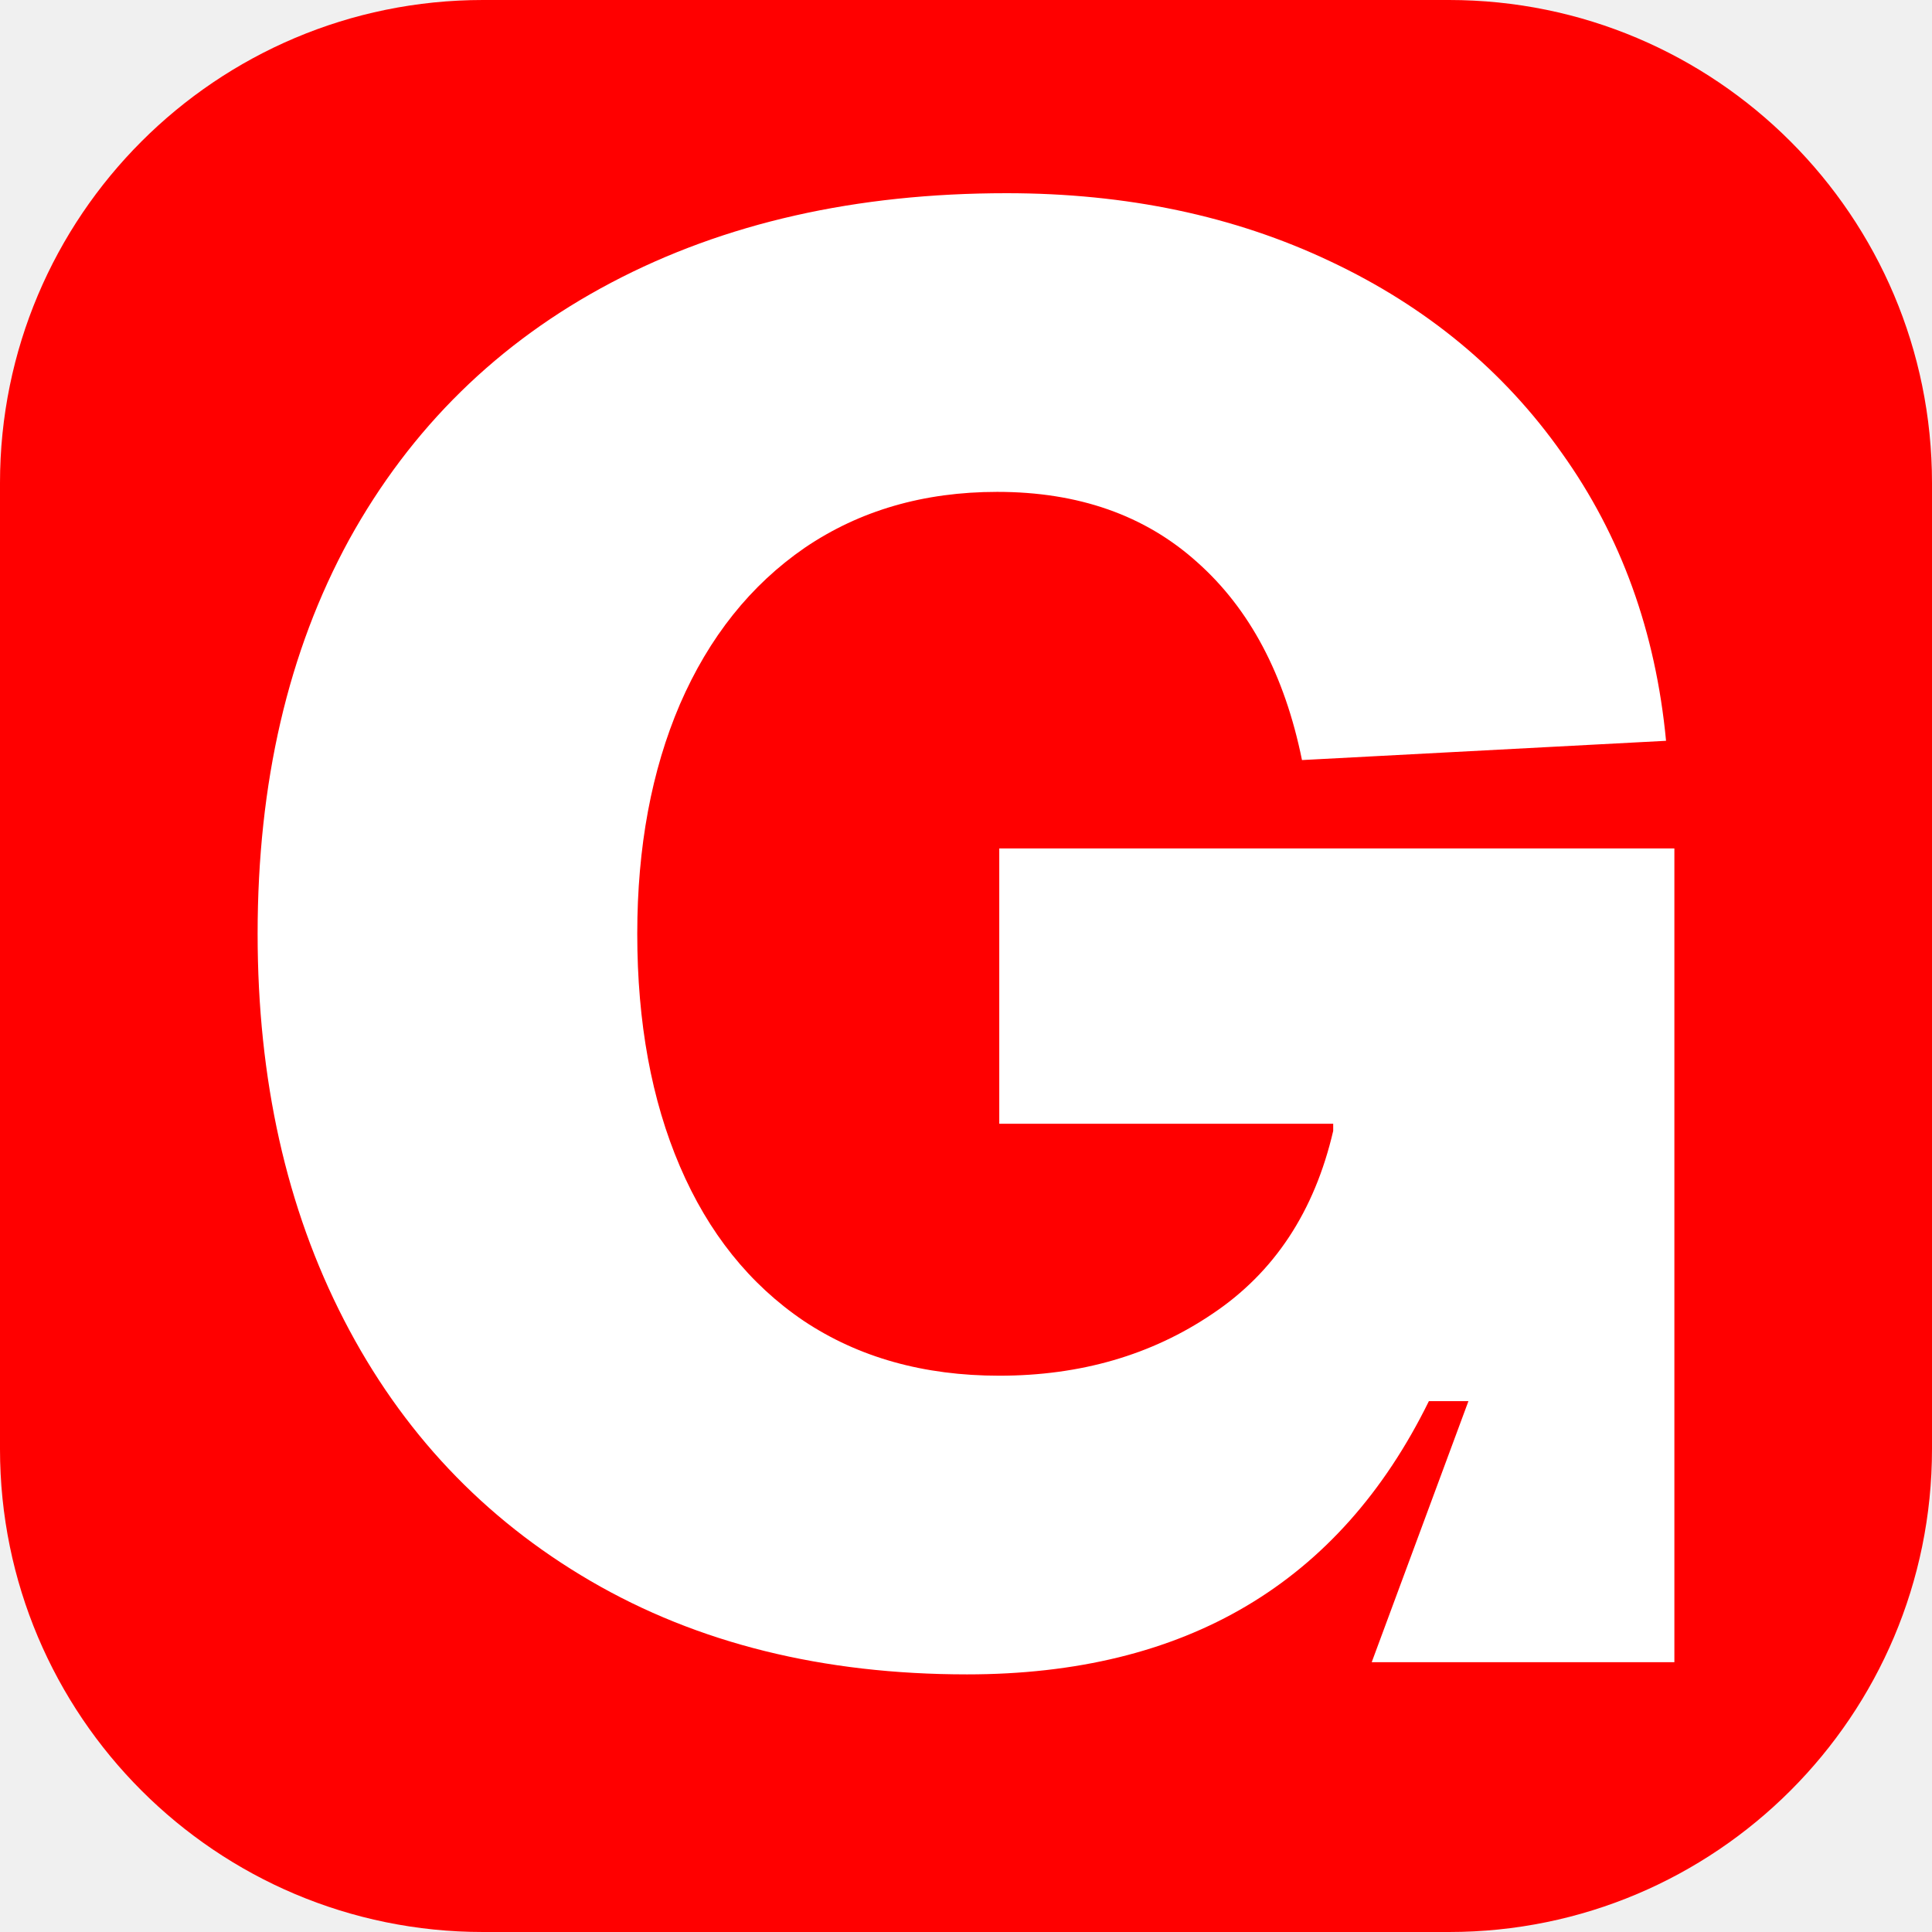
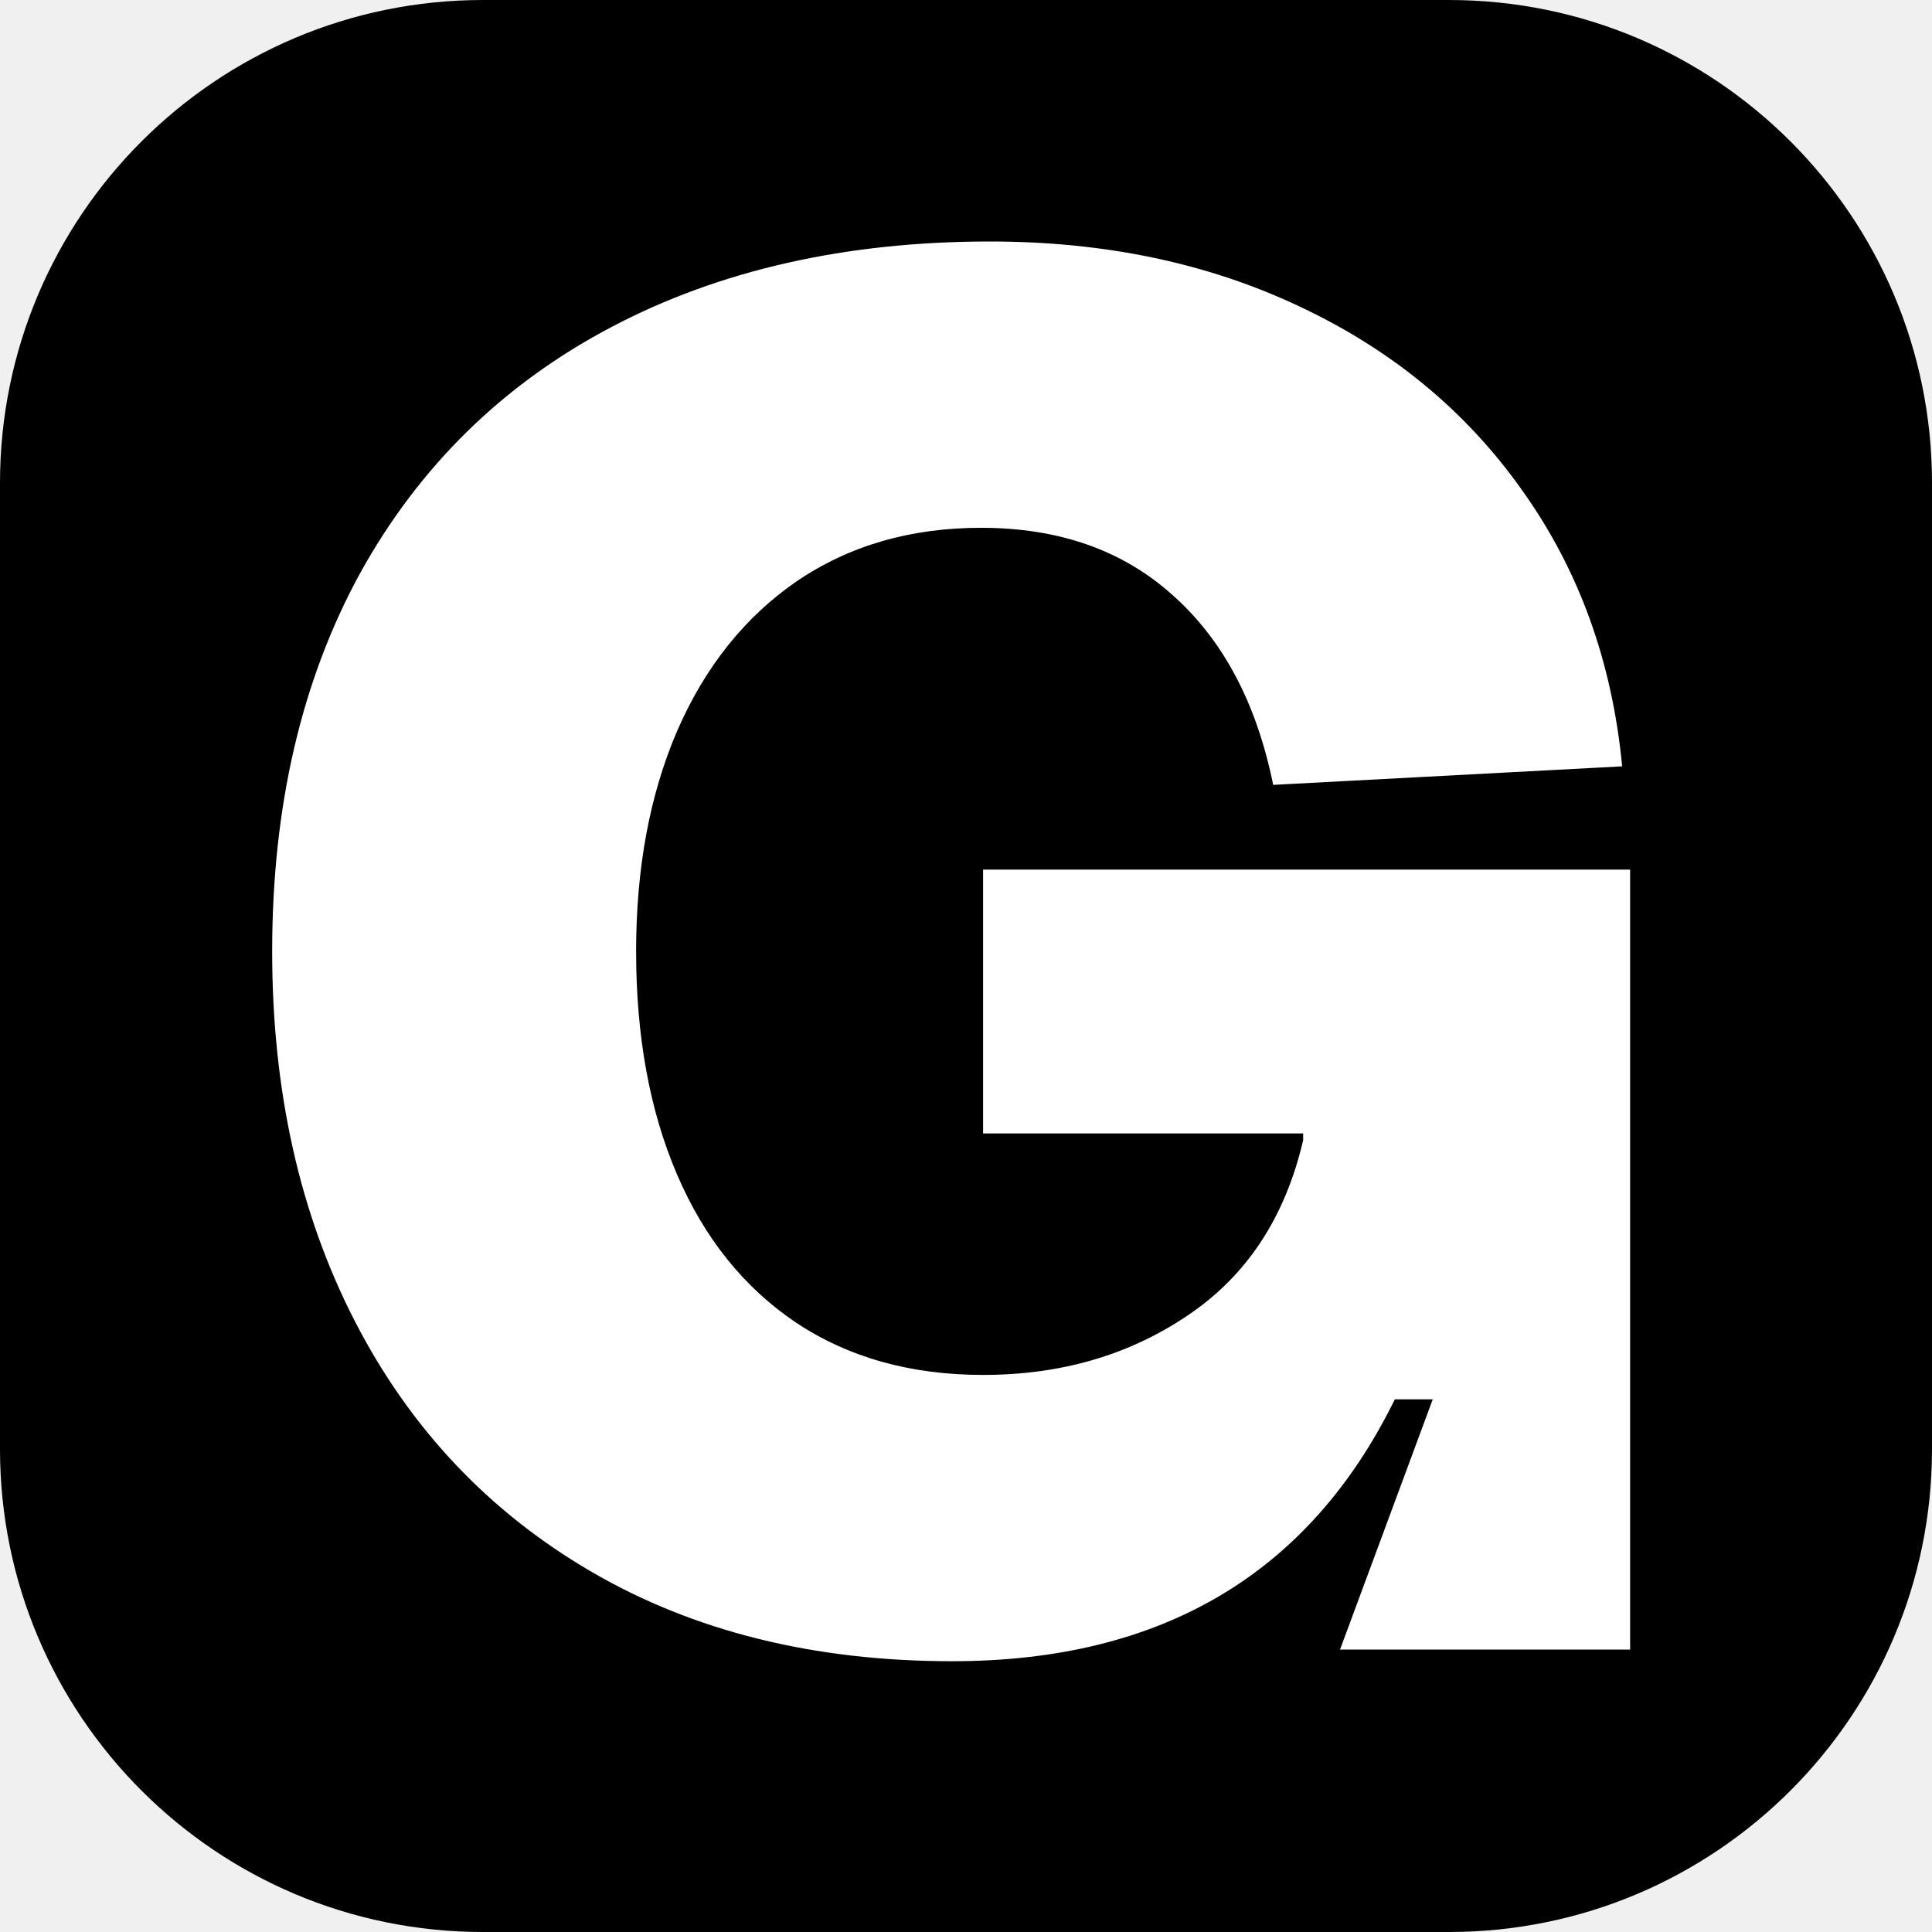
<svg xmlns="http://www.w3.org/2000/svg" width="32" height="32" viewBox="0 0 32 32" fill="none">
  <g clip-path="url(#clip0_2631_38)">
-     <rect width="32" height="32" rx="8" fill="#FF0000" />
-     <path d="M4.267 15.467C4.267 12.965 4.772 10.789 5.783 8.938C6.805 7.087 8.252 5.668 10.125 4.681C11.997 3.694 14.179 3.2 16.672 3.2C18.659 3.2 20.445 3.576 22.03 4.327C23.627 5.079 24.908 6.139 25.872 7.508C26.849 8.876 27.423 10.463 27.595 12.27L21.565 12.589C21.278 11.176 20.698 10.082 19.825 9.308C18.963 8.534 17.861 8.147 16.517 8.147C15.299 8.147 14.237 8.456 13.329 9.073C12.433 9.69 11.744 10.553 11.262 11.664C10.791 12.763 10.555 14.031 10.555 15.467C10.555 16.936 10.791 18.221 11.262 19.32C11.733 20.419 12.416 21.272 13.312 21.878C14.22 22.483 15.299 22.786 16.551 22.786C17.895 22.786 19.073 22.444 20.083 21.76C21.106 21.076 21.772 20.066 22.082 18.731V18.613H16.551V14.053H27.733V27.531H22.72L24.322 23.207H23.667C22.185 26.224 19.635 27.733 16.017 27.733C13.628 27.733 11.549 27.217 9.78 26.185C8.011 25.153 6.65 23.712 5.697 21.861C4.743 20.01 4.267 17.878 4.267 15.467Z" fill="white" />
+     <rect width="32" height="32" rx="8" fill="black" />
+     <path d="M4.508 15.758C4.508 13.36 4.992 11.274 5.961 9.5C6.941 7.726 8.328 6.365 10.123 5.419C11.917 4.473 14.009 4 16.398 4C18.303 4 20.015 4.36 21.534 5.081C23.064 5.801 24.292 6.817 25.217 8.129C26.153 9.441 26.703 10.962 26.868 12.693L21.088 13C20.813 11.645 20.257 10.597 19.42 9.855C18.595 9.113 17.538 8.742 16.25 8.742C15.082 8.742 14.064 9.037 13.194 9.629C12.336 10.22 11.675 11.048 11.213 12.113C10.761 13.166 10.536 14.381 10.536 15.758C10.536 17.166 10.761 18.397 11.213 19.451C11.664 20.505 12.319 21.322 13.178 21.902C14.048 22.483 15.082 22.773 16.283 22.773C17.571 22.773 18.699 22.445 19.668 21.79C20.648 21.134 21.286 20.166 21.584 18.886V18.773H16.283V14.403H27V27.322H22.195L23.731 23.177H23.103C21.683 26.069 19.239 27.515 15.771 27.515C13.481 27.515 11.488 27.02 9.792 26.031C8.097 25.042 6.792 23.66 5.879 21.886C4.965 20.112 4.508 18.069 4.508 15.758Z" fill="white" />
  </g>
  <defs>
    <clipPath id="clip0_2631_38">
      <rect width="32" height="32" fill="white" />
    </clipPath>
  </defs>
</svg>
